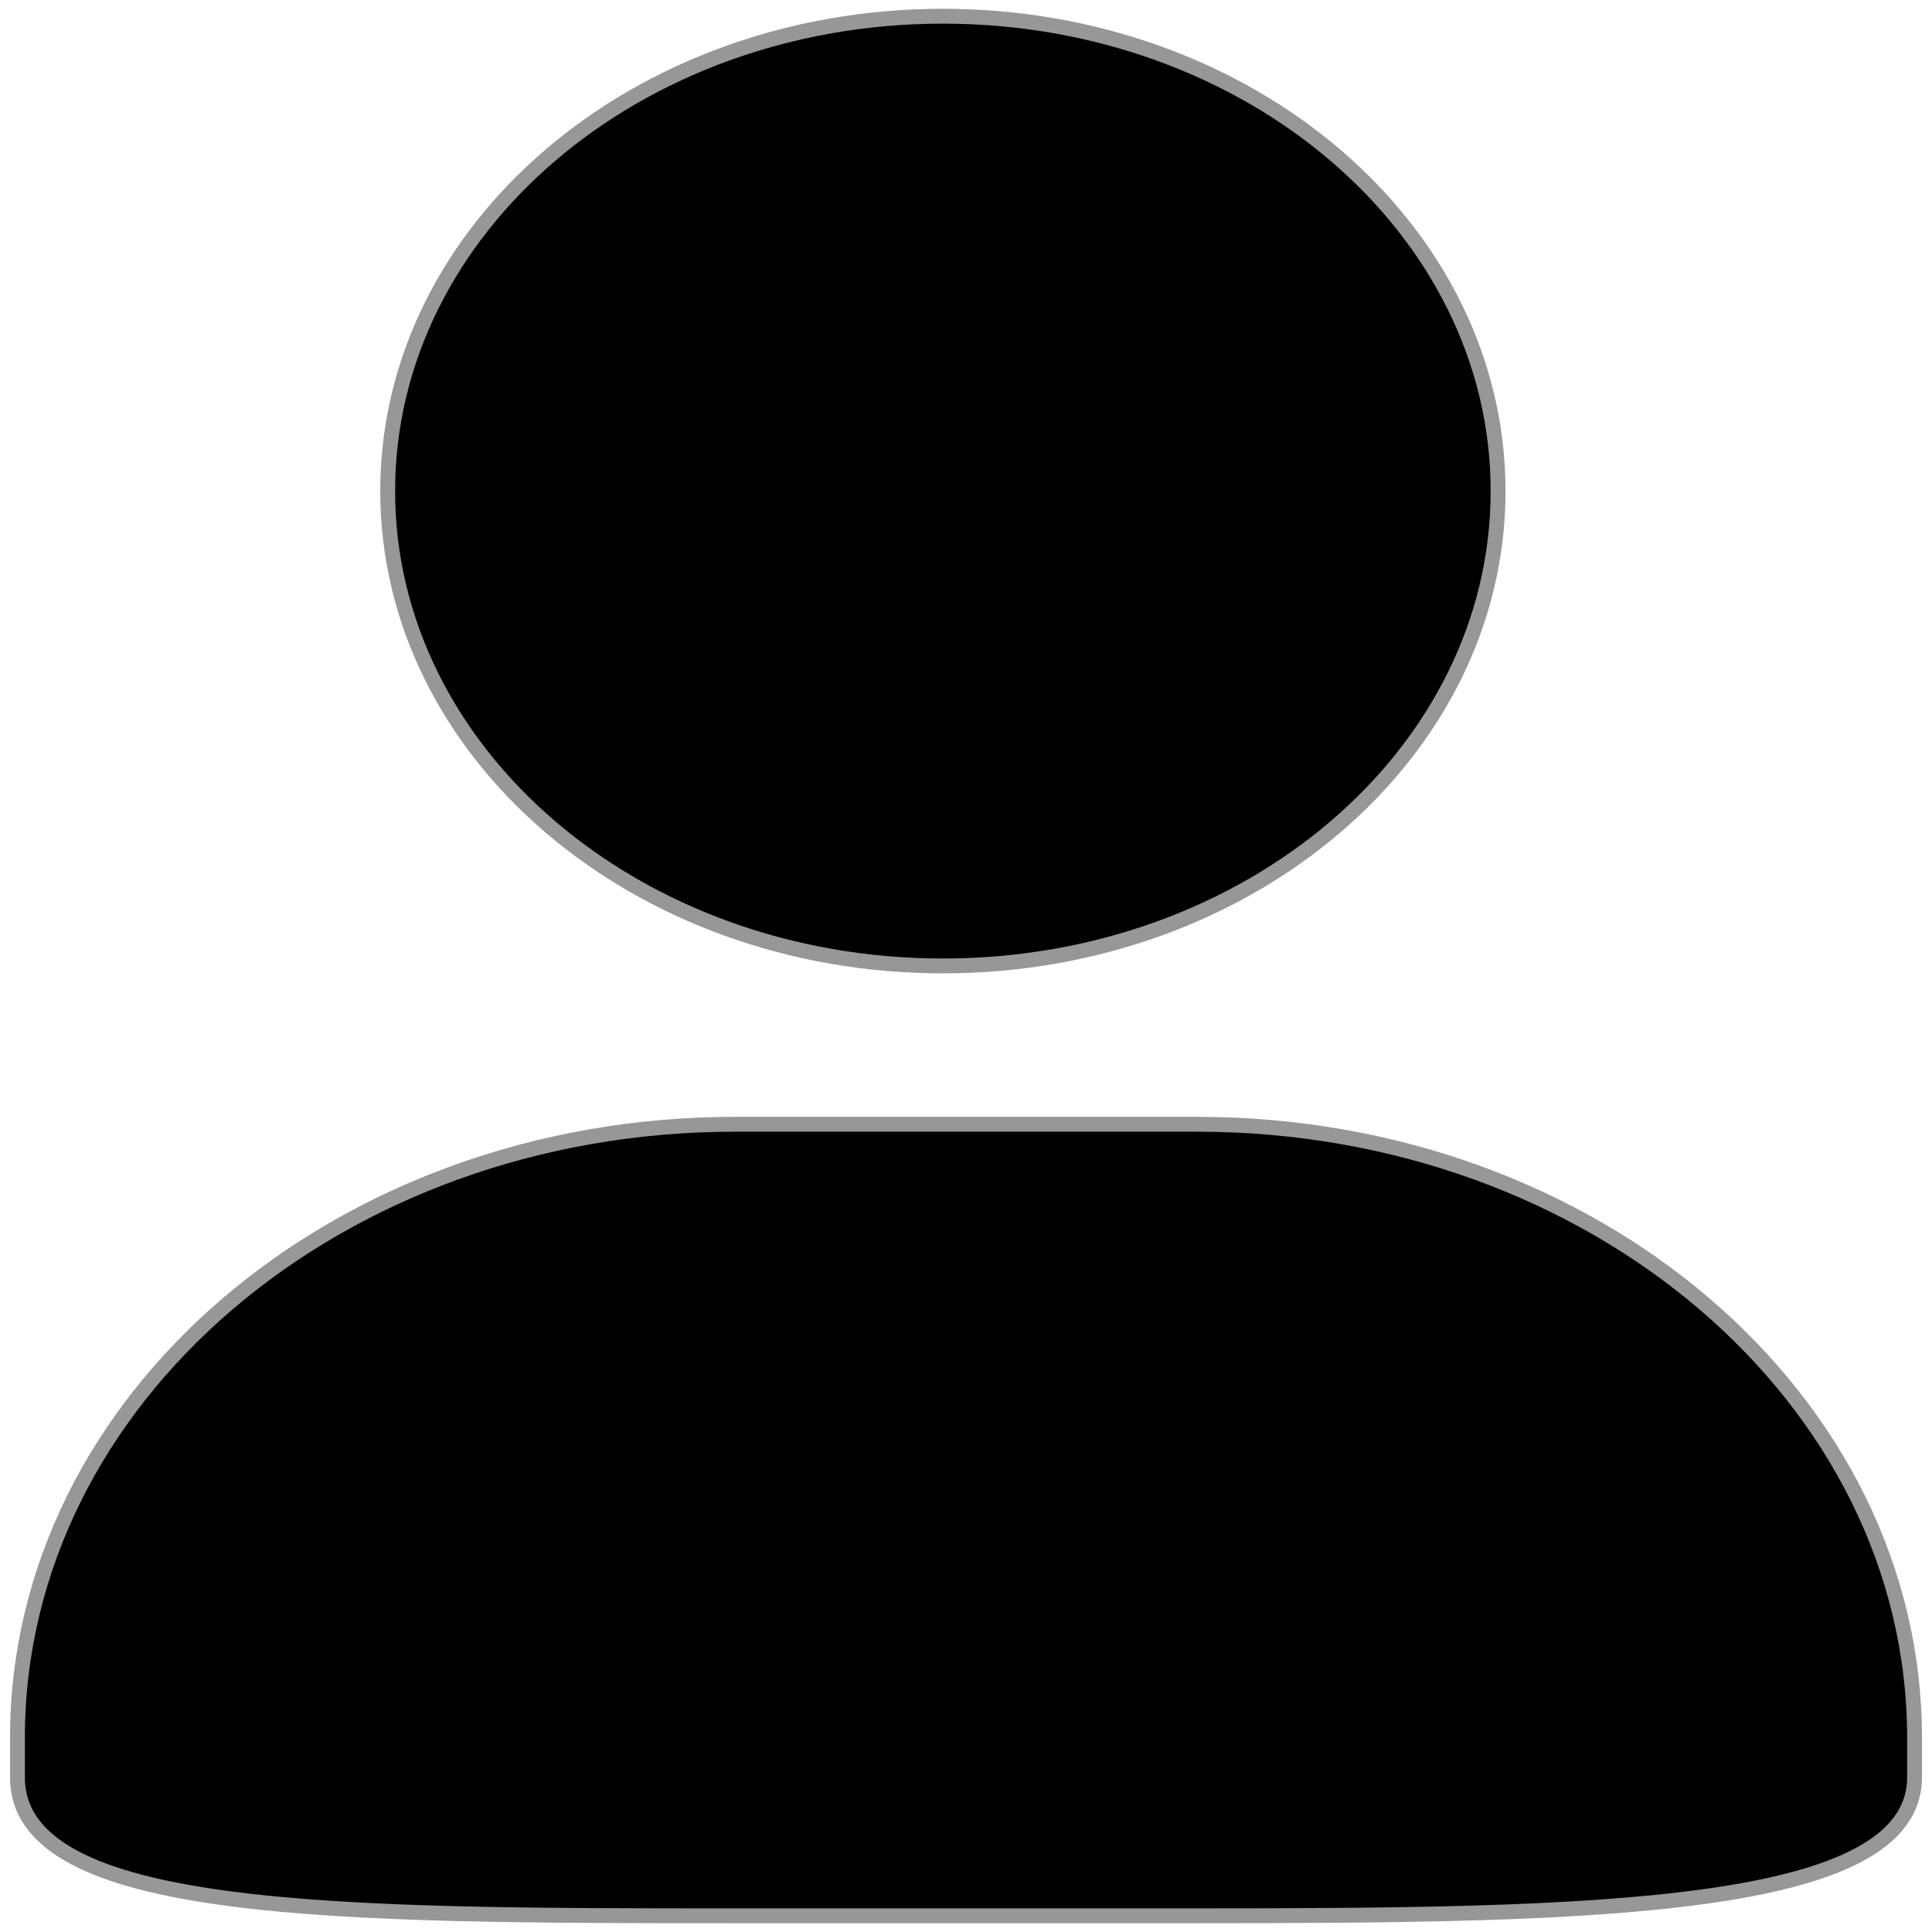
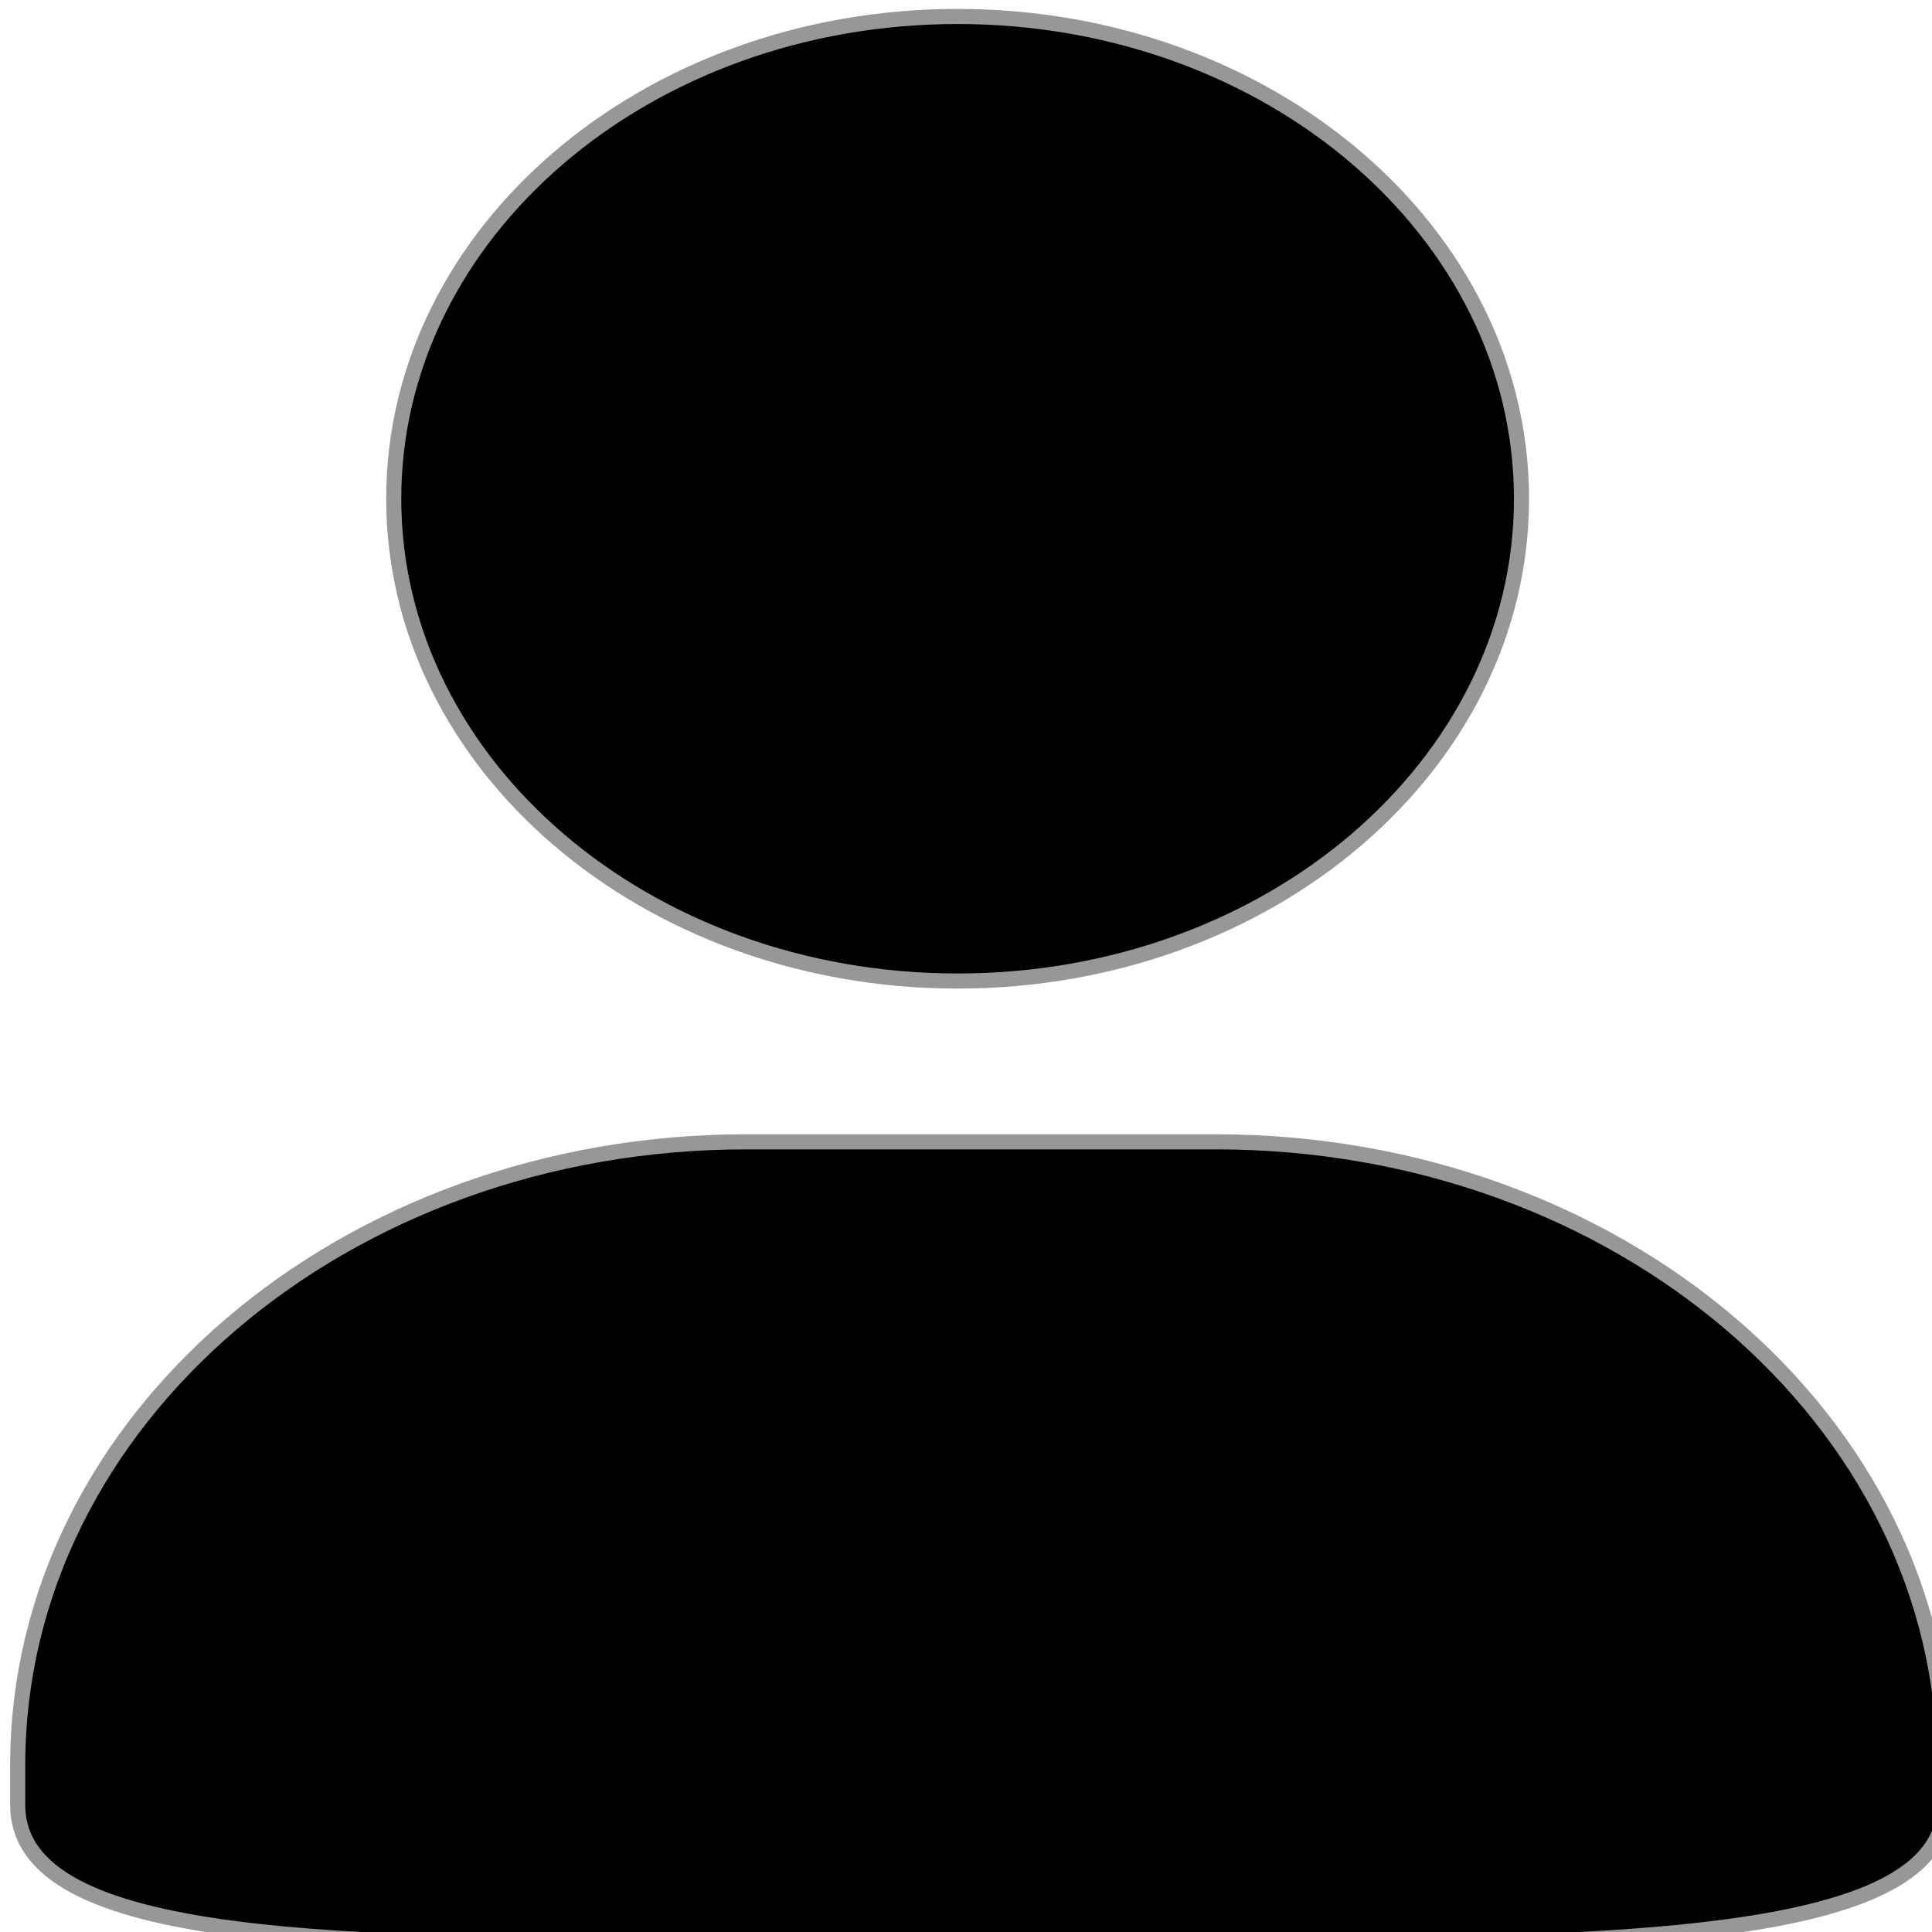
- <svg xmlns="http://www.w3.org/2000/svg" width="130" height="130">
+ <svg xmlns="http://www.w3.org/2000/svg" width="128" height="128">
  <path d="M63.444 64.996c20.633 0 37.359-14.308 37.359-31.953 0-17.649-16.726-31.952-37.359-31.952-20.631 0-37.36 14.303-37.358 31.952 0 17.645 16.727 31.953 37.359 31.953zM80.57 75.65H49.434c-26.652 0-48.26 18.477-48.26 41.27v2.664c0 9.316 21.608 9.325 48.26 9.325H80.57c26.649 0 48.256-.344 48.256-9.325v-2.663c0-22.794-21.605-41.271-48.256-41.271z" stroke="#979797" />
</svg>
